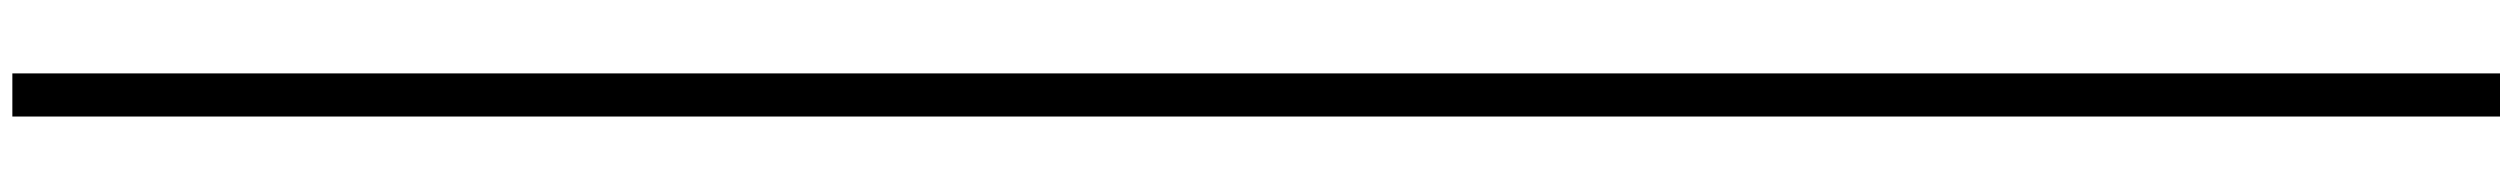
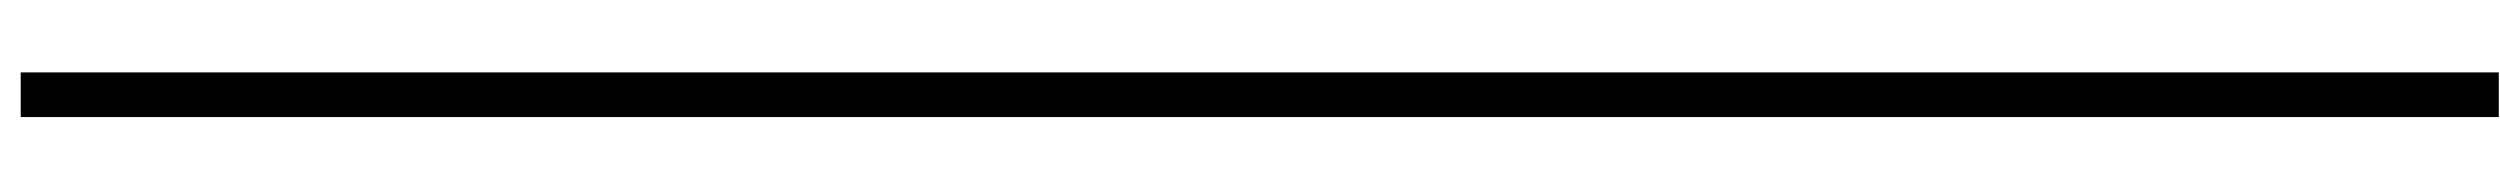
- <svg xmlns="http://www.w3.org/2000/svg" version="1.1" width="116px" height="8px" viewBox="462 2920  116 8">
-   <g transform="matrix(-0.8143184 0.5804184 -0.5804184 -0.8143184 2640.589 5003.249 )">
-     <path d="M 473 2890  L 567 2957  " stroke-width="2" stroke="#000000" fill="none" />
+ <svg xmlns="http://www.w3.org/2000/svg" version="1.1" width="112px" height="8px" viewBox="358 2838  112 8">
+   <g transform="matrix(-0.4864075 0.8737321 -0.8737321 -0.4864075 3098.519 3862.645 )">
+     <path d="M 387 2793  L 441 2890  " stroke-width="2" stroke="#000000" fill="none" />
  </g>
</svg>
